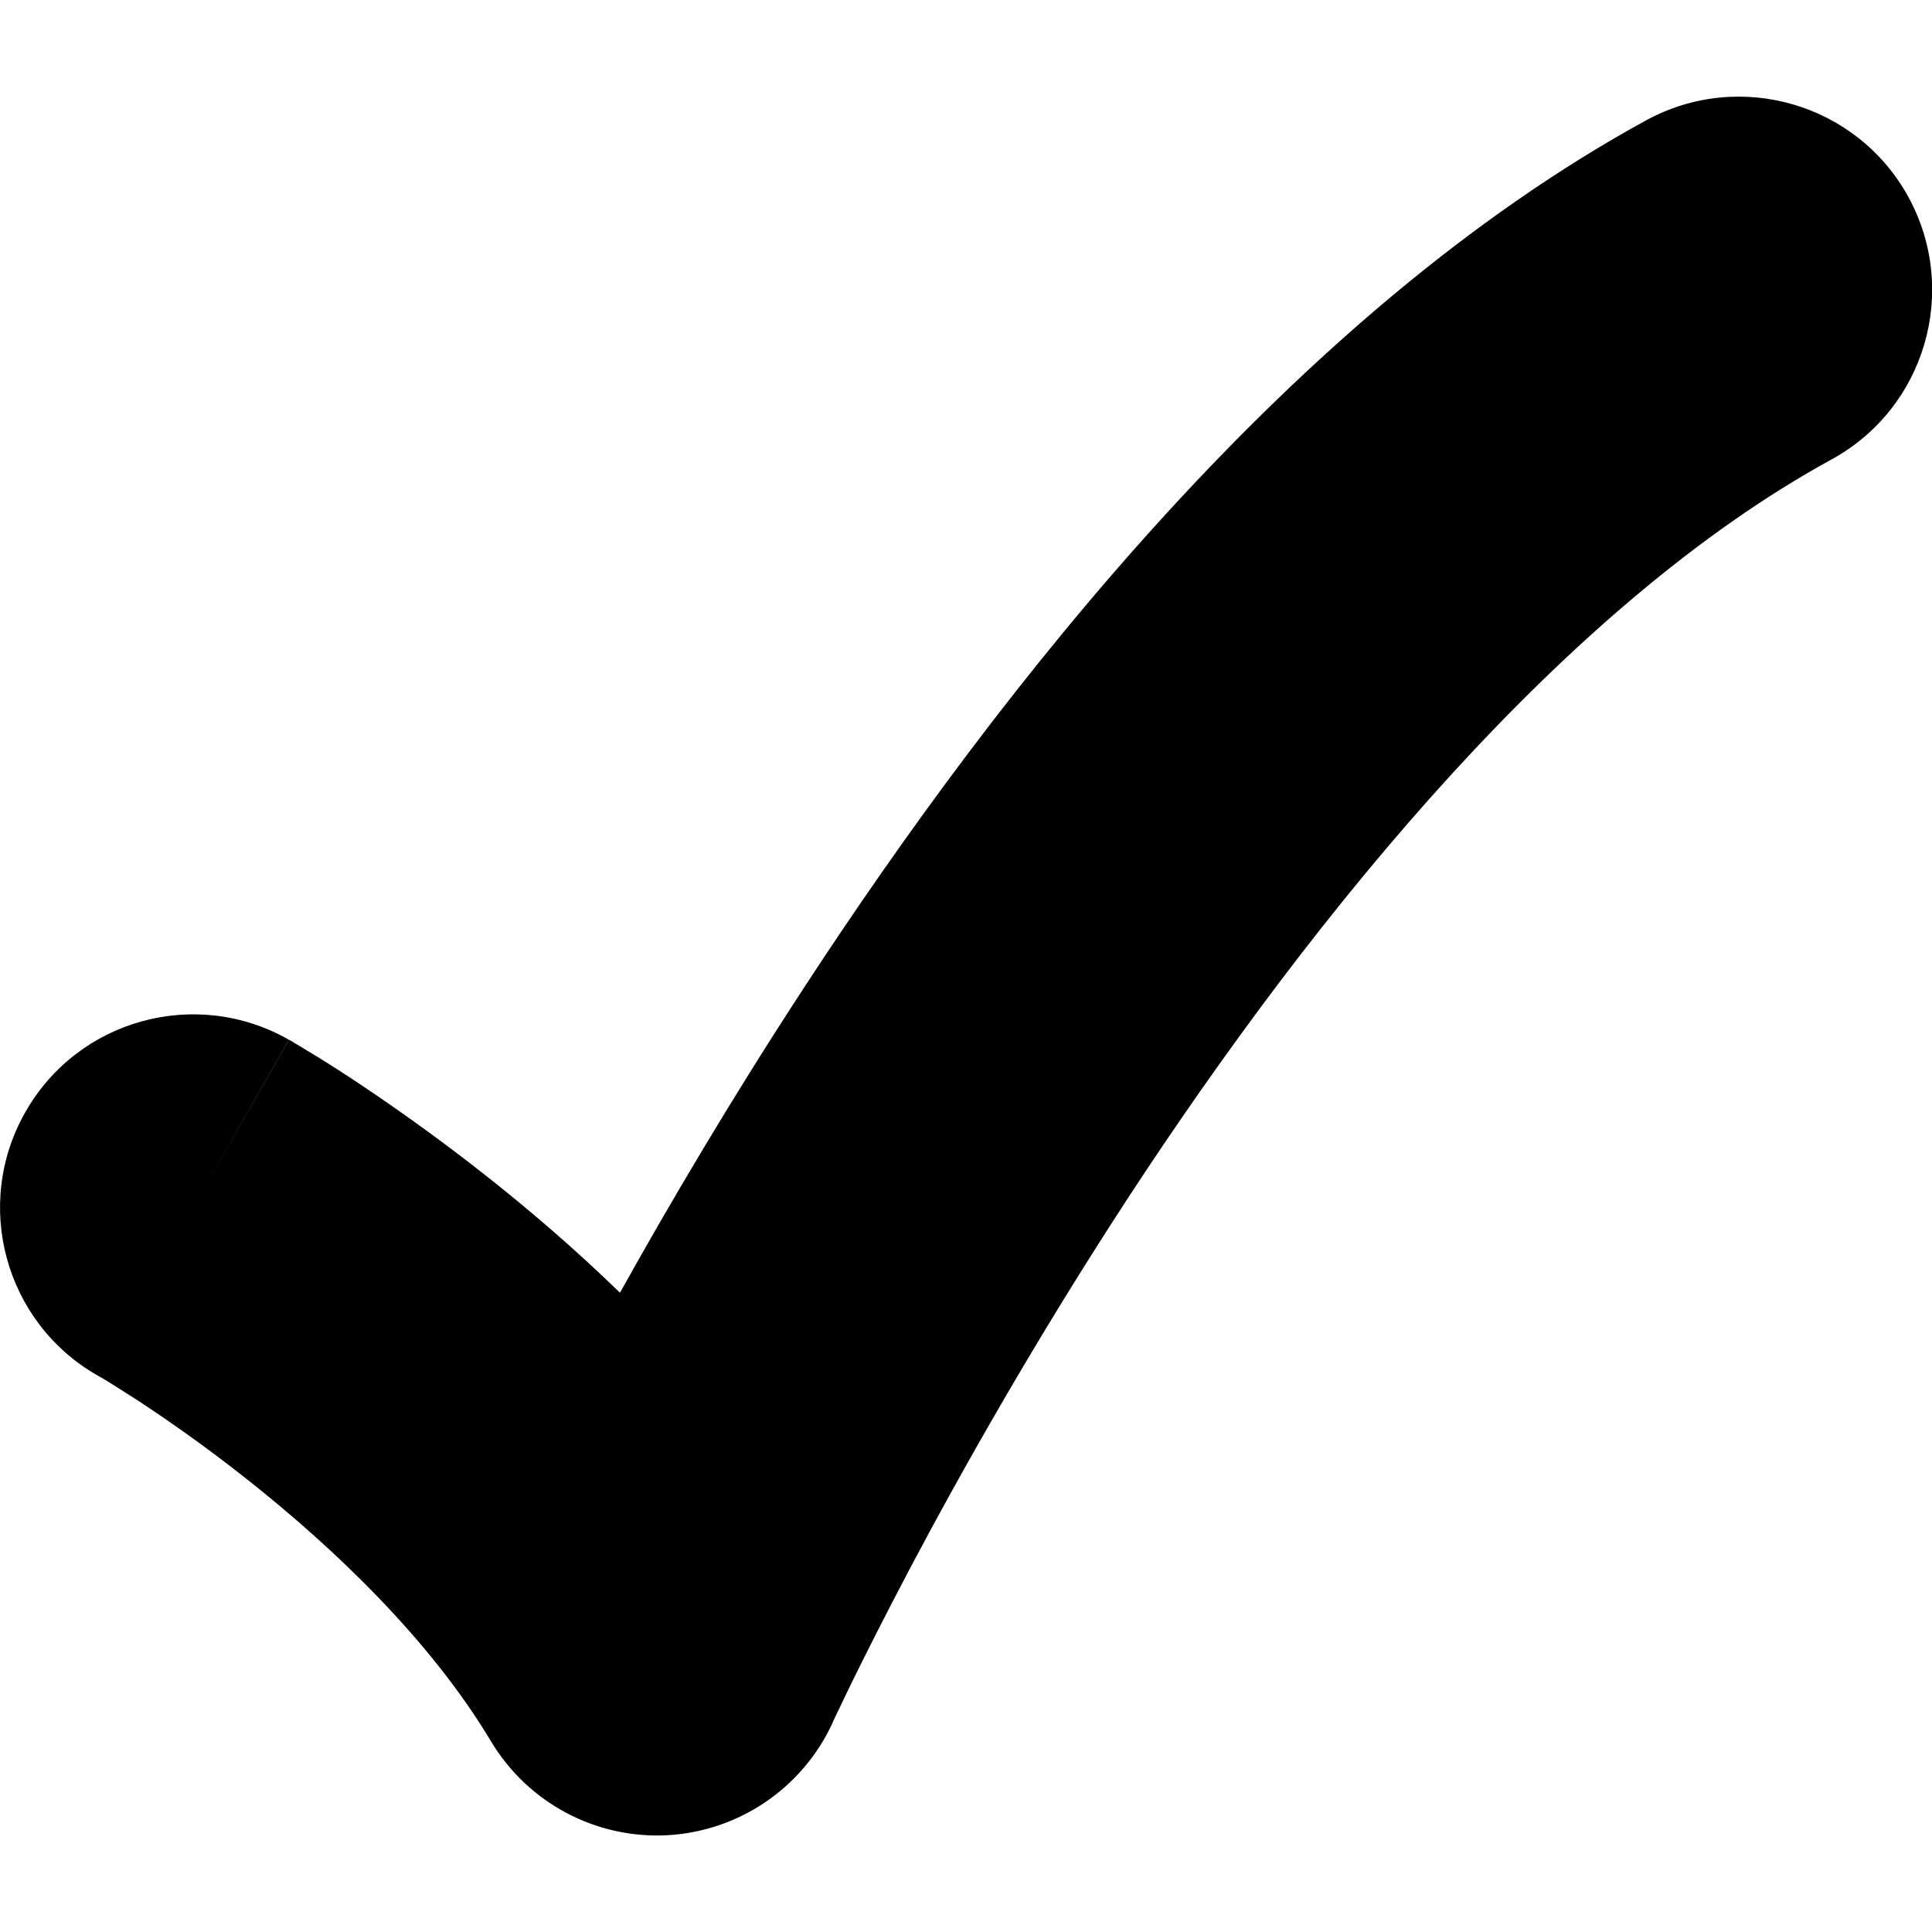
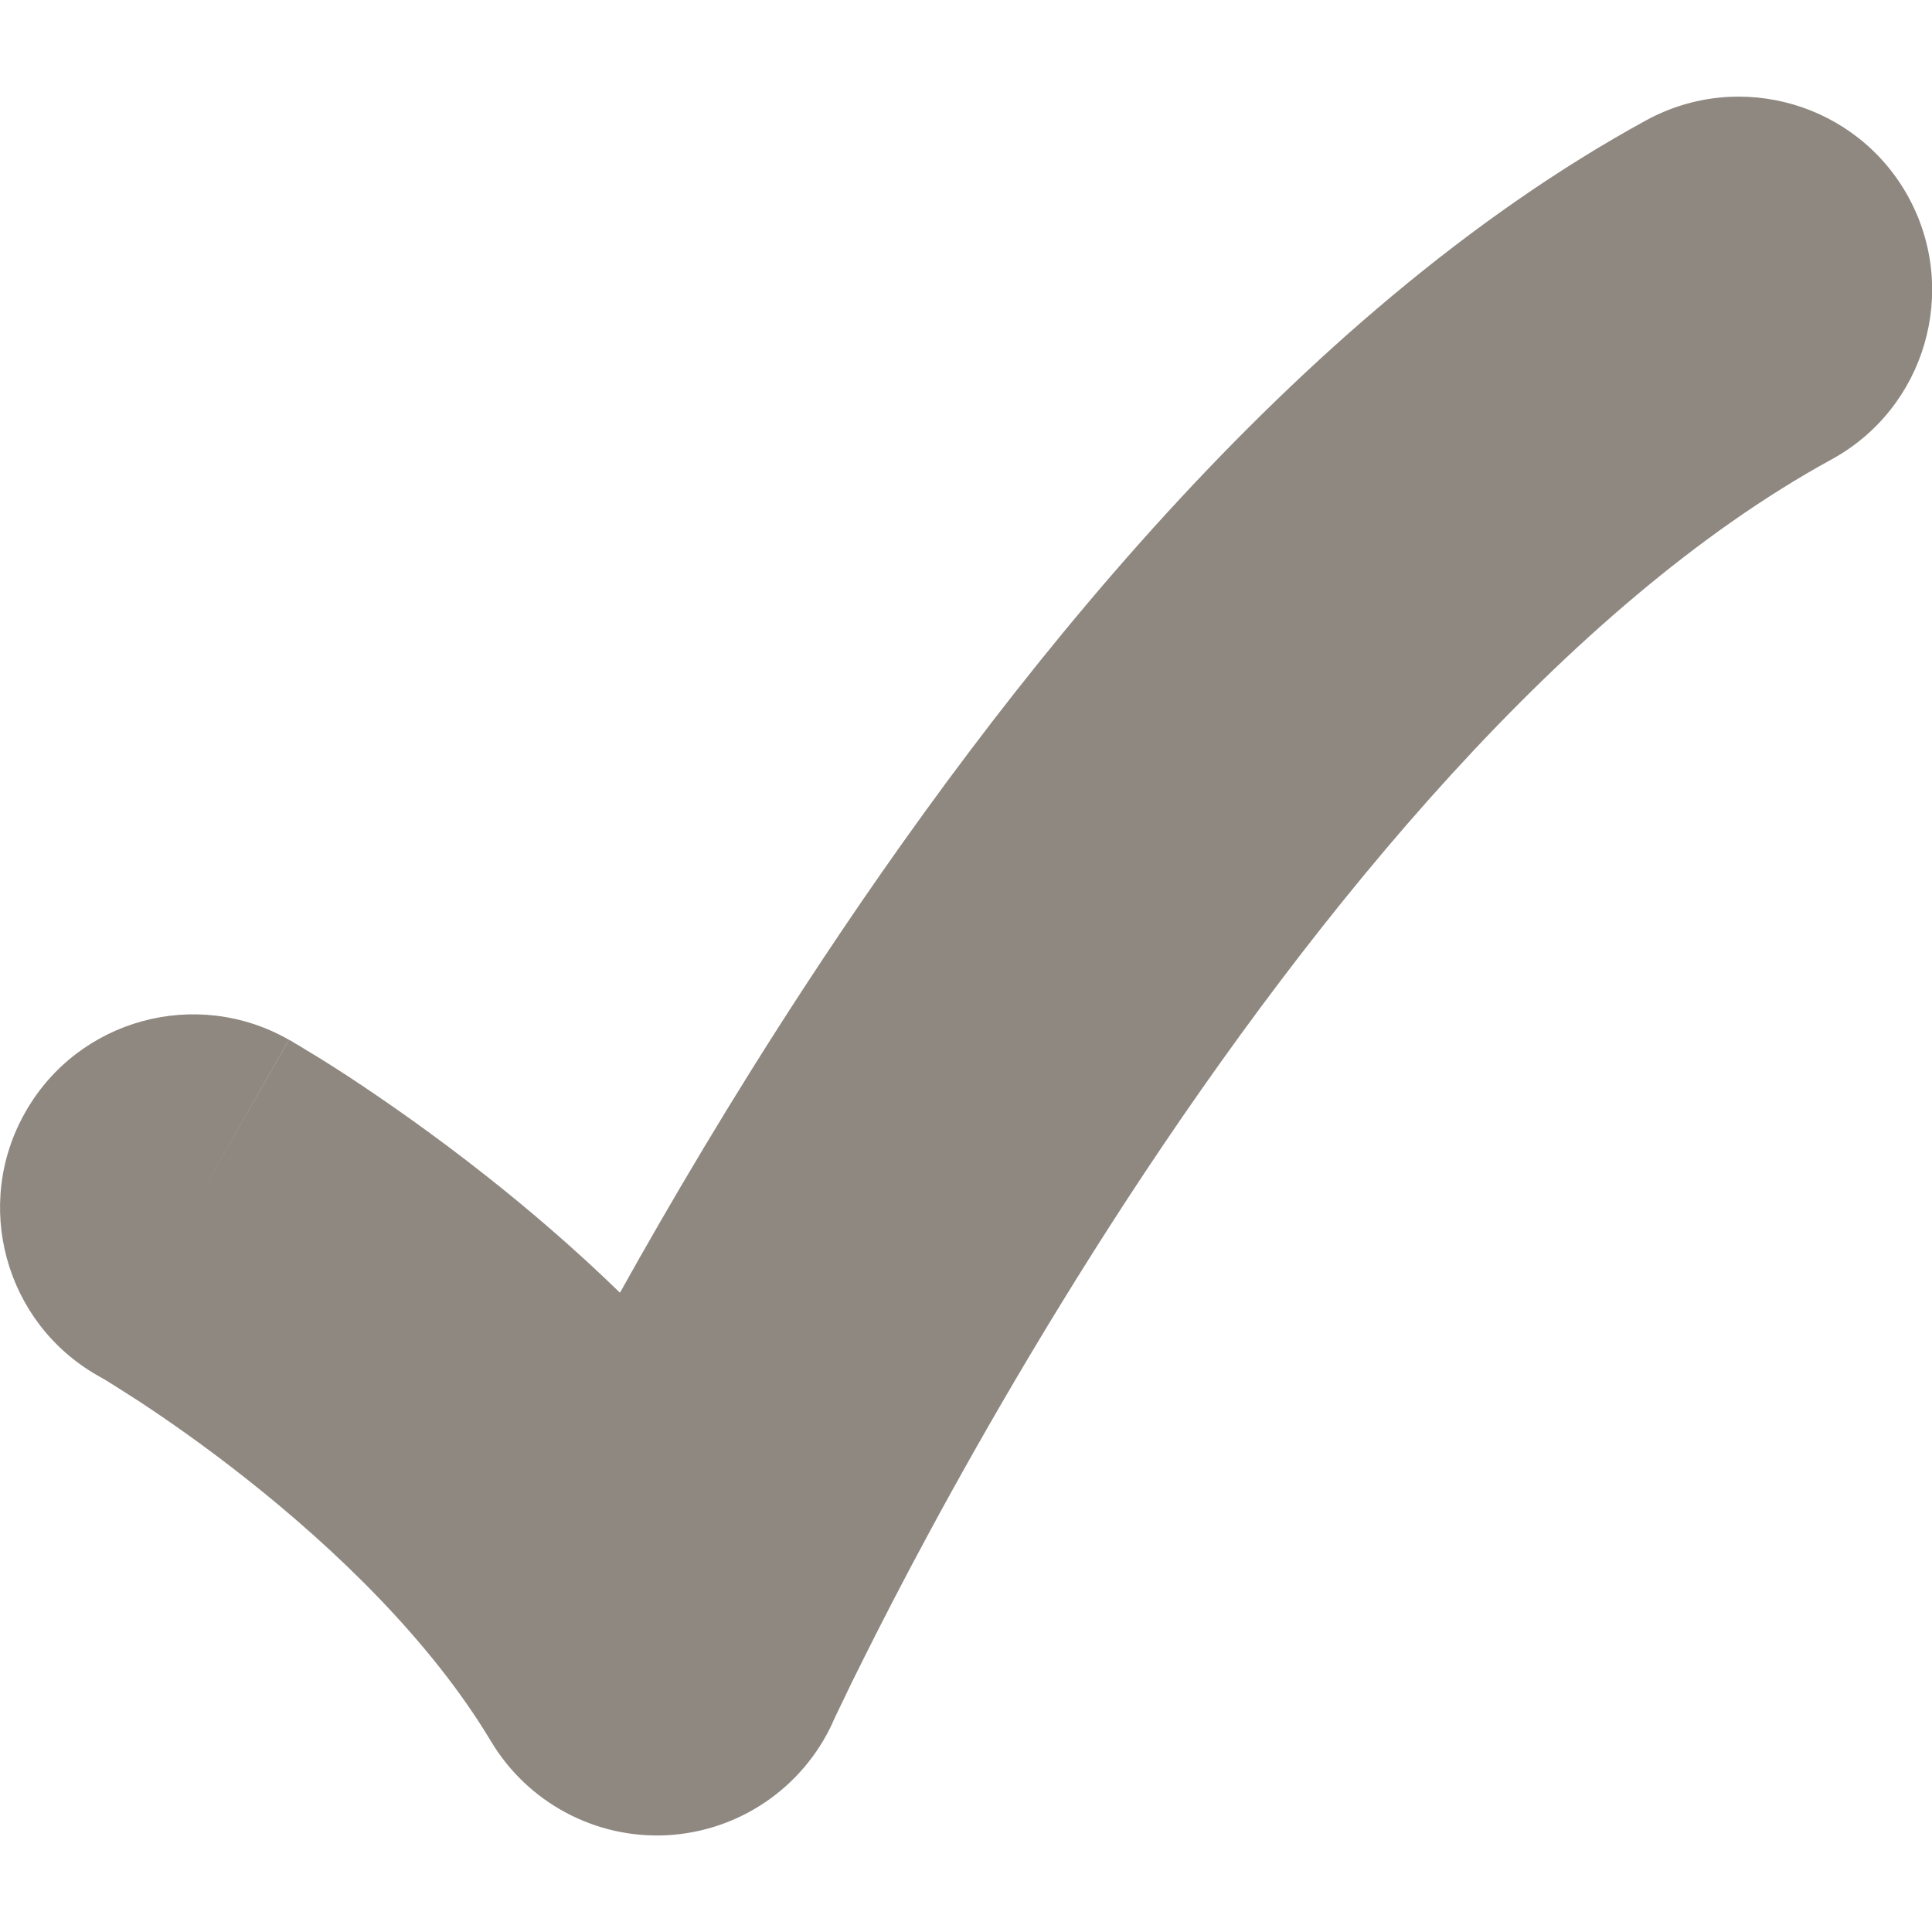
<svg xmlns="http://www.w3.org/2000/svg" width="10" height="10" viewBox="0 0 10 10">
-   <path fill-rule="evenodd" clip-rule="evenodd" d="M9.878 1.02C10.143 1.505 9.965 2.113 9.48 2.378C8.109 3.128 6.821 4.698 5.837 6.203C5.358 6.937 4.973 7.621 4.709 8.12C4.577 8.37 4.476 8.572 4.408 8.71C4.374 8.78 4.349 8.833 4.332 8.868L4.314 8.906L4.31 8.915L4.31 8.916C4.155 9.254 3.826 9.478 3.455 9.499C3.084 9.519 2.733 9.332 2.542 9.014C2.231 8.494 1.738 8.02 1.28 7.658C1.058 7.482 0.858 7.344 0.715 7.25C0.644 7.204 0.587 7.169 0.551 7.146C0.532 7.135 0.519 7.127 0.511 7.123L0.504 7.119C0.025 6.845 -0.142 6.234 0.132 5.755C0.405 5.275 1.016 5.108 1.496 5.382L1 6.25C1.496 5.382 1.495 5.381 1.496 5.382L1.497 5.383L1.5 5.384L1.506 5.387L1.525 5.399C1.541 5.408 1.563 5.421 1.59 5.438C1.644 5.47 1.719 5.517 1.811 5.577C1.993 5.697 2.243 5.87 2.52 6.089C2.733 6.257 2.97 6.459 3.209 6.691C3.466 6.23 3.787 5.685 4.163 5.11C5.18 3.553 6.692 1.623 8.52 0.623C9.005 0.358 9.613 0.536 9.878 1.02Z" />
+   <path fill-rule="evenodd" clip-rule="evenodd" d="M9.878 1.02C10.143 1.505 9.965 2.113 9.48 2.378C8.109 3.128 6.821 4.698 5.837 6.203C5.358 6.937 4.973 7.621 4.709 8.12C4.577 8.37 4.476 8.572 4.408 8.71C4.374 8.78 4.349 8.833 4.332 8.868L4.314 8.906L4.31 8.915L4.31 8.916C4.155 9.254 3.826 9.478 3.455 9.499C3.084 9.519 2.733 9.332 2.542 9.014C2.231 8.494 1.738 8.02 1.28 7.658C1.058 7.482 0.858 7.344 0.715 7.25C0.644 7.204 0.587 7.169 0.551 7.146C0.532 7.135 0.519 7.127 0.511 7.123L0.504 7.119C0.025 6.845 -0.142 6.234 0.132 5.755C0.405 5.275 1.016 5.108 1.496 5.382L1 6.25C1.496 5.382 1.495 5.381 1.496 5.382L1.497 5.383L1.5 5.384L1.506 5.387L1.525 5.399C1.541 5.408 1.563 5.421 1.59 5.438C1.644 5.47 1.719 5.517 1.811 5.577C1.993 5.697 2.243 5.87 2.52 6.089C2.733 6.257 2.97 6.459 3.209 6.691C3.466 6.23 3.787 5.685 4.163 5.11C5.18 3.553 6.692 1.623 8.52 0.623C9.005 0.358 9.613 0.536 9.878 1.02Z" fill="#8F8881" />
</svg>
